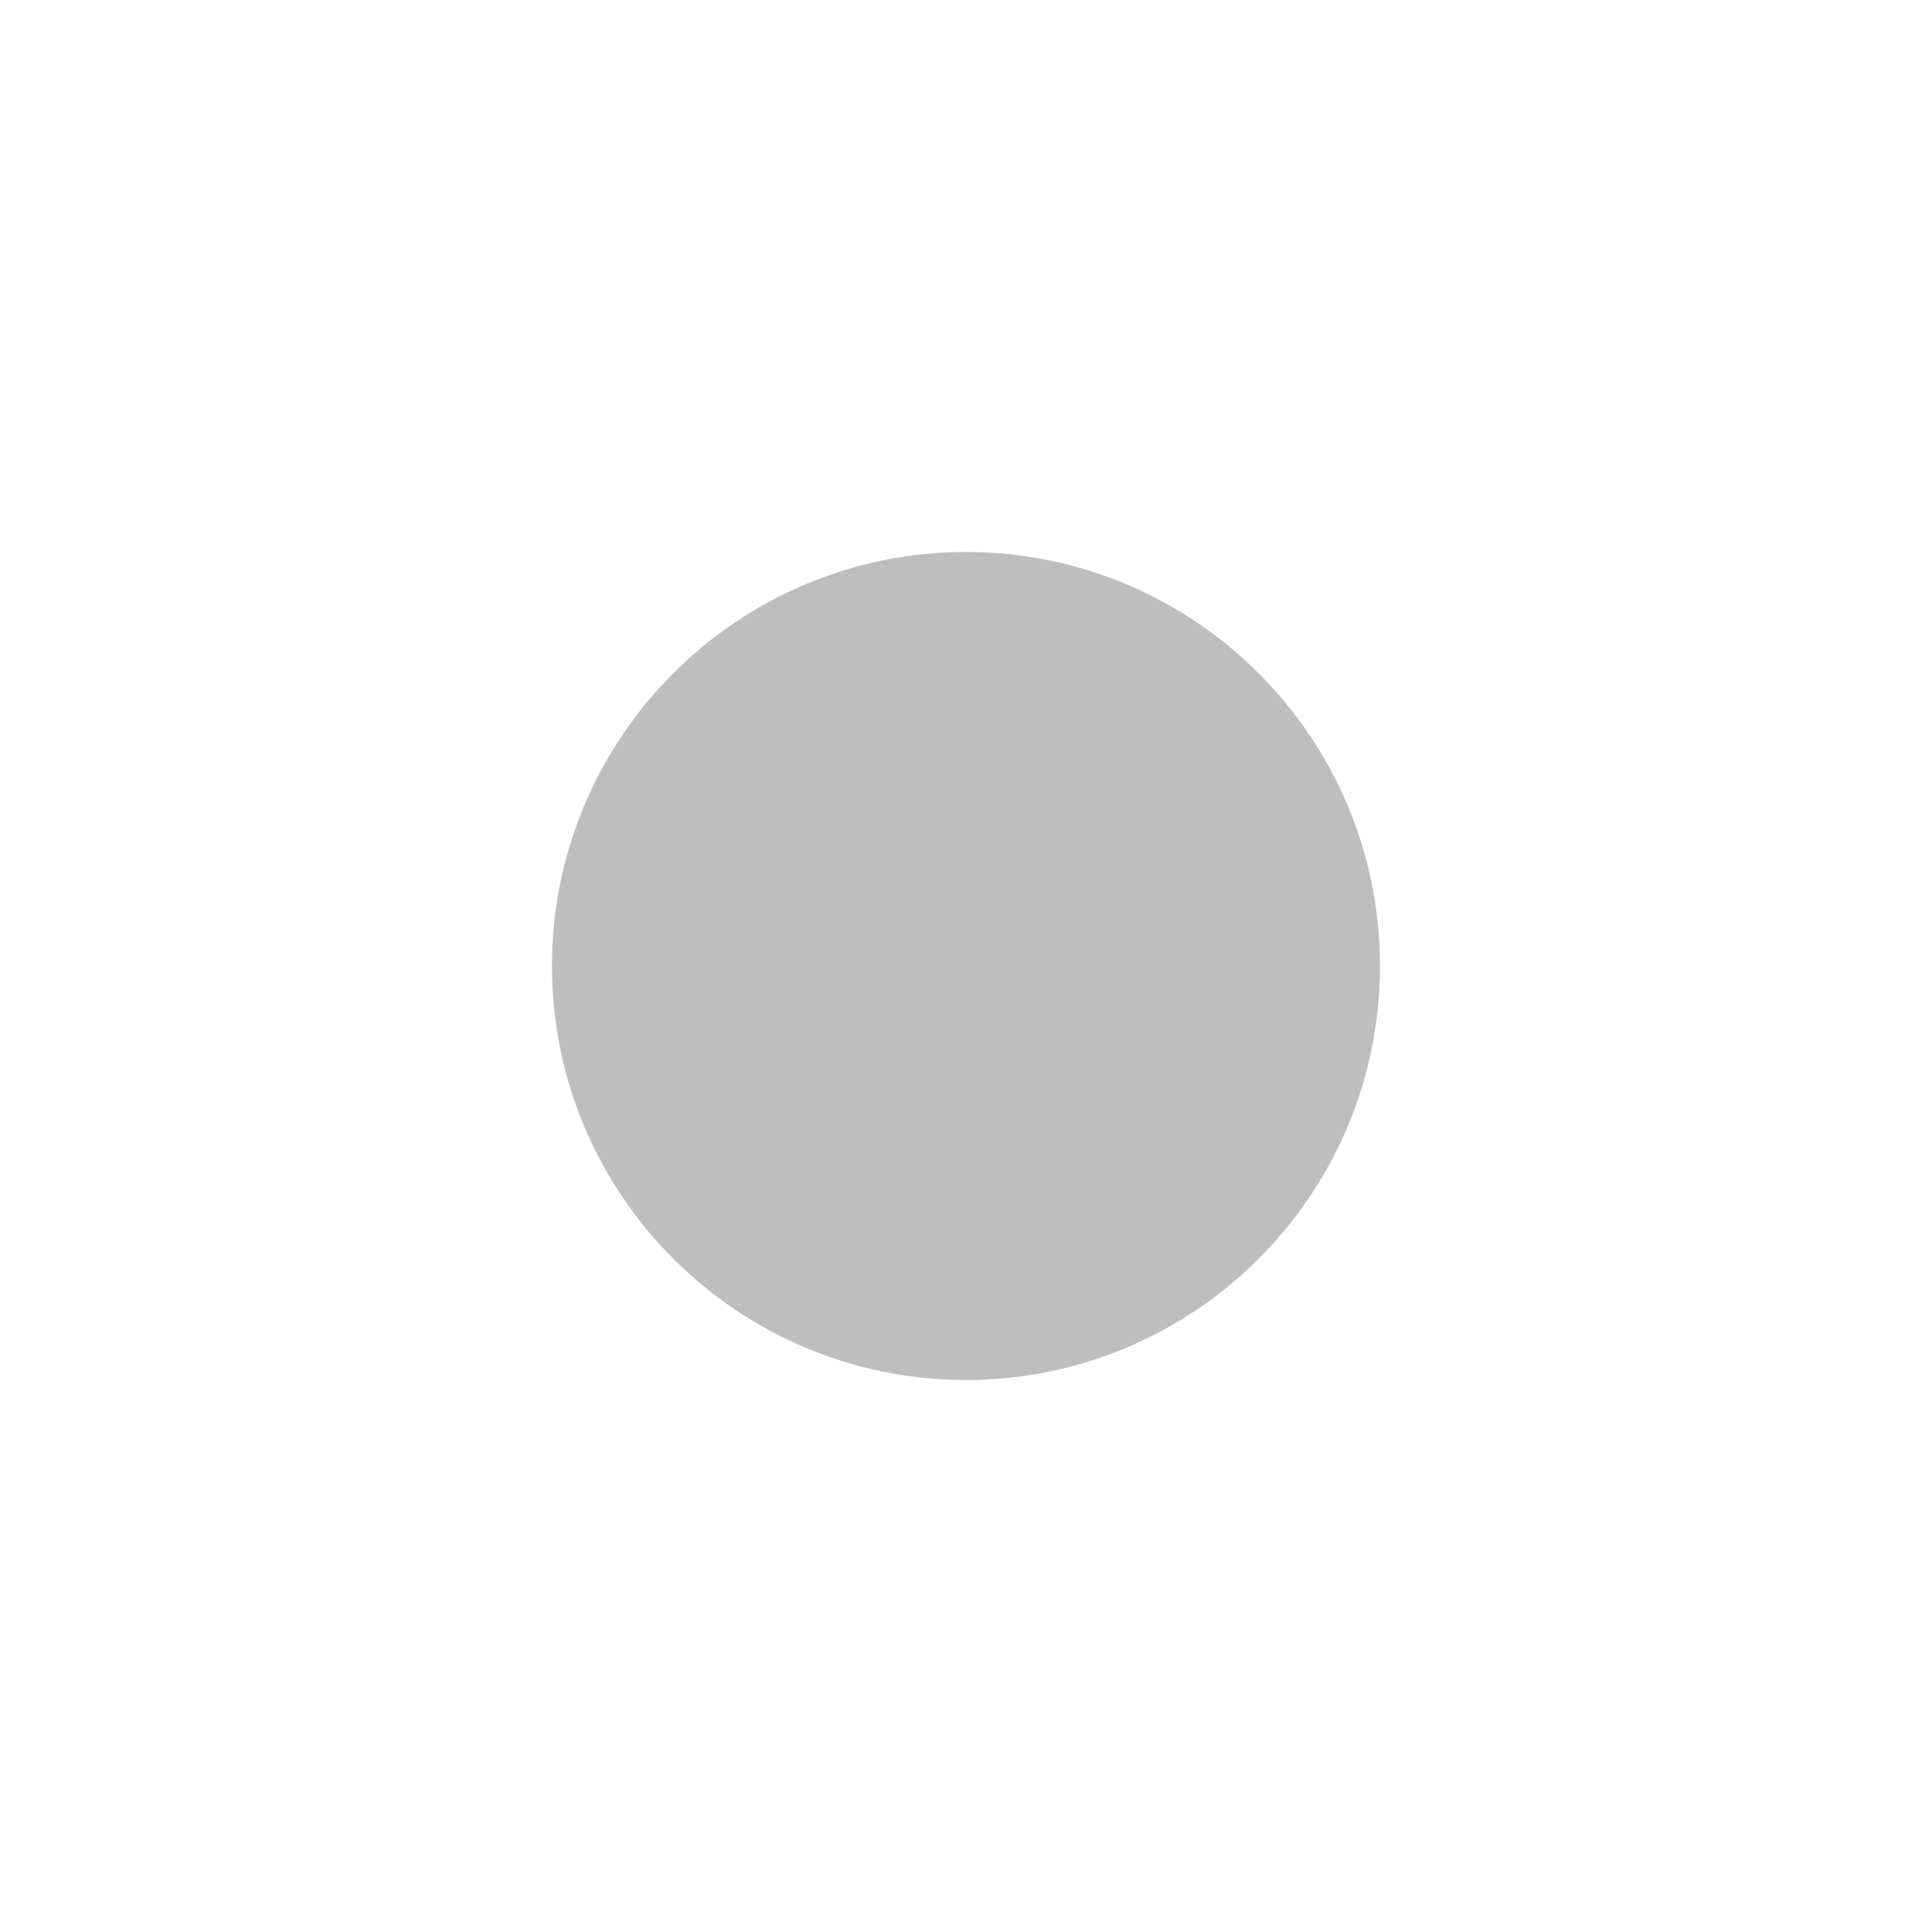
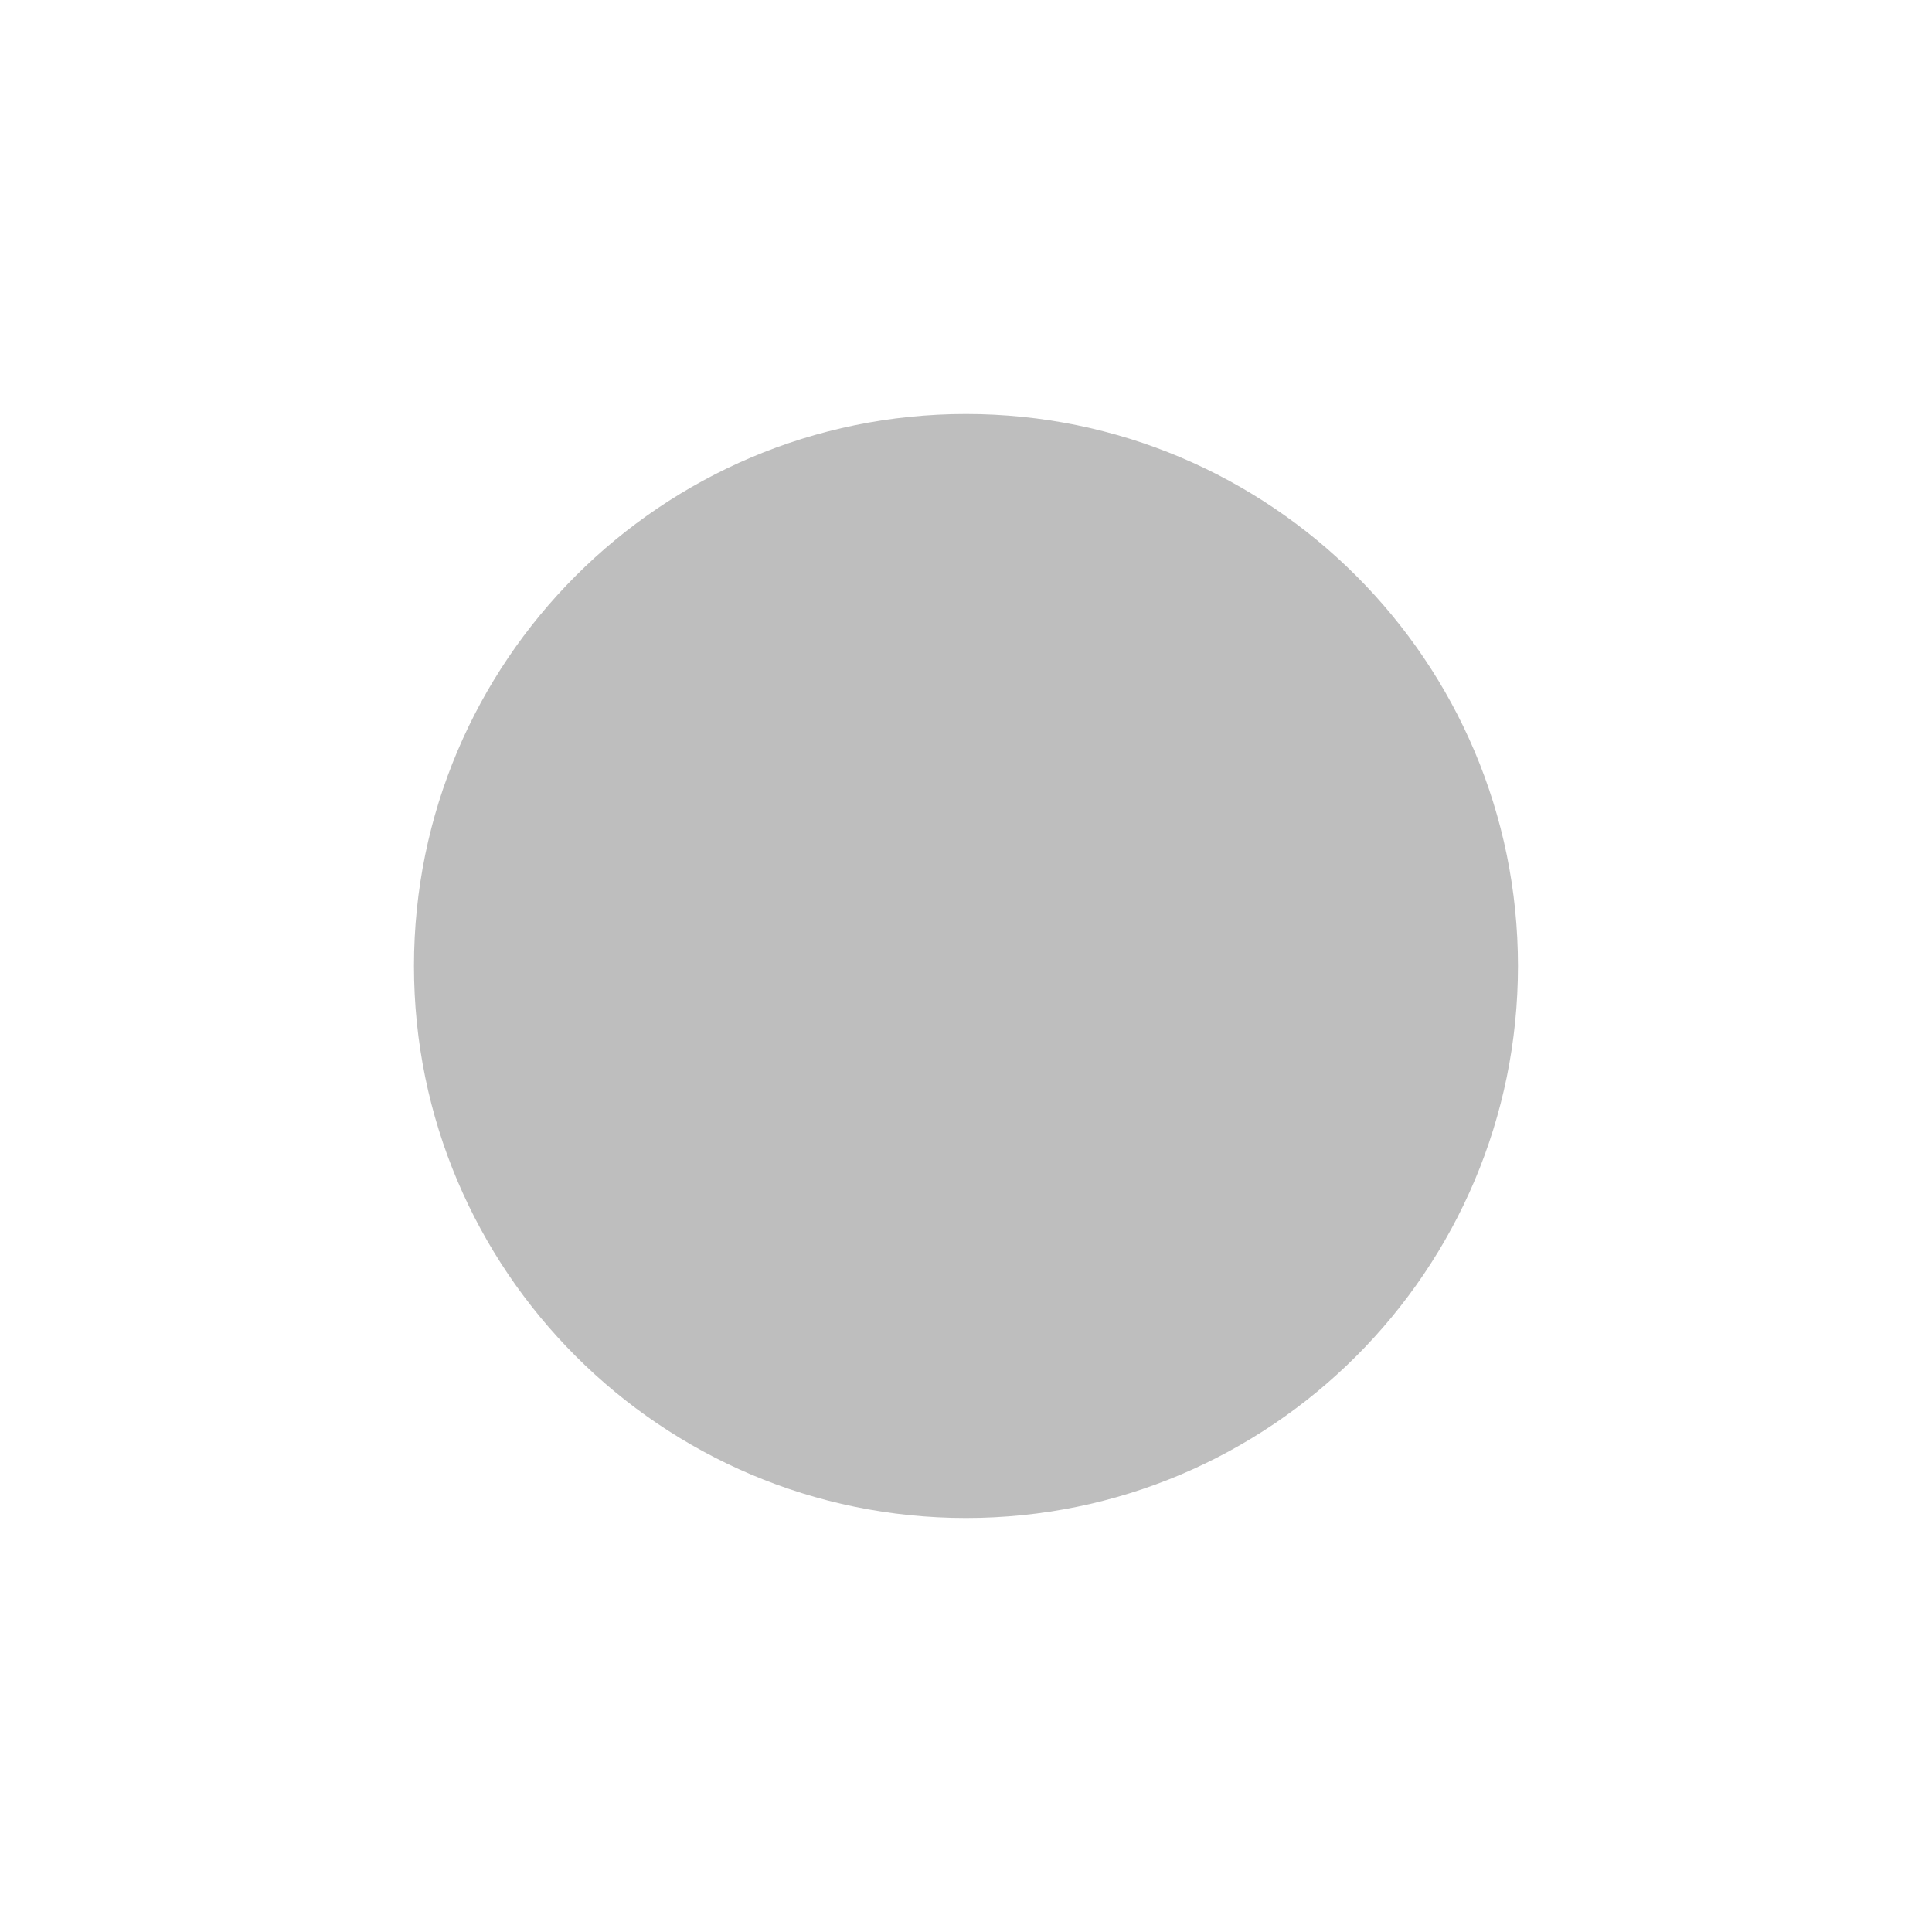
<svg xmlns="http://www.w3.org/2000/svg" xmlns:ns1="http://www.openswatchbook.org/uri/2009/osb" height="14" id="svg7384" version="1.1" width="14">
  <defs id="defs7386">
    <linearGradient gradientTransform="matrix(-2.736579,0.2820293,-0.1890831,-0.9998832,239.5401,-879.4556)" id="linearGradient19282" ns1:paint="solid">
      <stop id="stop19284" offset="0" style="stop-color:#666666;stop-opacity:1;" />
    </linearGradient>
  </defs>
  <g id="layer9" style="display:inline" transform="translate(-381.0002,-339)">
-     <path d="m 388,343 c -1.656,0 -3,1.344 -3,3 0,1.656 1.344,3 3,3 1.656,0 3,-1.344 3,-3 0,-1.656 -1.344,-3 -3,-3 z" id="path9555" style="color:#bebebe;font-style:normal;font-variant:normal;font-weight:normal;font-stretch:normal;font-size:medium;line-height:normal;font-family:'Andale Mono';text-indent:0pt;text-align:start;text-decoration:none;text-decoration-line:none;letter-spacing:normal;word-spacing:normal;text-transform:none;direction:ltr;text-anchor:start;display:inline;overflow:visible;visibility:visible;fill:#bebebe;fill-opacity:1;fill-rule:nonzero;stroke:none;stroke-width:1.792;marker:none" />
+     <path d="m 388,342 c -2.207,0 -4,1.793 -4,4 0,2.207 1.793,4 4,4 2.207,0 4,-1.793 4,-4 0,-2.207 -1.793,-4 -4,-4 z" id="path9555" style="color:#bebebe;font-style:normal;font-variant:normal;font-weight:normal;font-stretch:normal;font-size:medium;line-height:normal;font-family:'Andale Mono';text-indent:0pt;text-align:start;text-decoration:none;text-decoration-line:none;letter-spacing:normal;word-spacing:normal;text-transform:none;direction:ltr;text-anchor:start;display:inline;overflow:visible;visibility:visible;fill:#bebebe;fill-opacity:1;fill-rule:nonzero;stroke:none;stroke-width:2.389;marker:none" />
  </g>
  <g id="layer10" style="display:inline" transform="translate(-381.0002,-339)" />
  <g id="layer11" transform="translate(-381.0002,-339)" />
  <g id="layer13" style="display:inline" transform="translate(-381.0002,-339)" />
  <g id="layer14" transform="translate(-381.0002,-339)" />
  <g id="layer15" style="display:inline" transform="translate(-381.0002,-339)" />
  <g id="g71291" style="display:inline" transform="translate(-381.0002,-339)" />
  <g id="g4953" style="display:inline" transform="translate(-381.0002,-339)" />
  <g id="layer12" style="display:inline" transform="translate(-381.0002,-339)" />
</svg>
